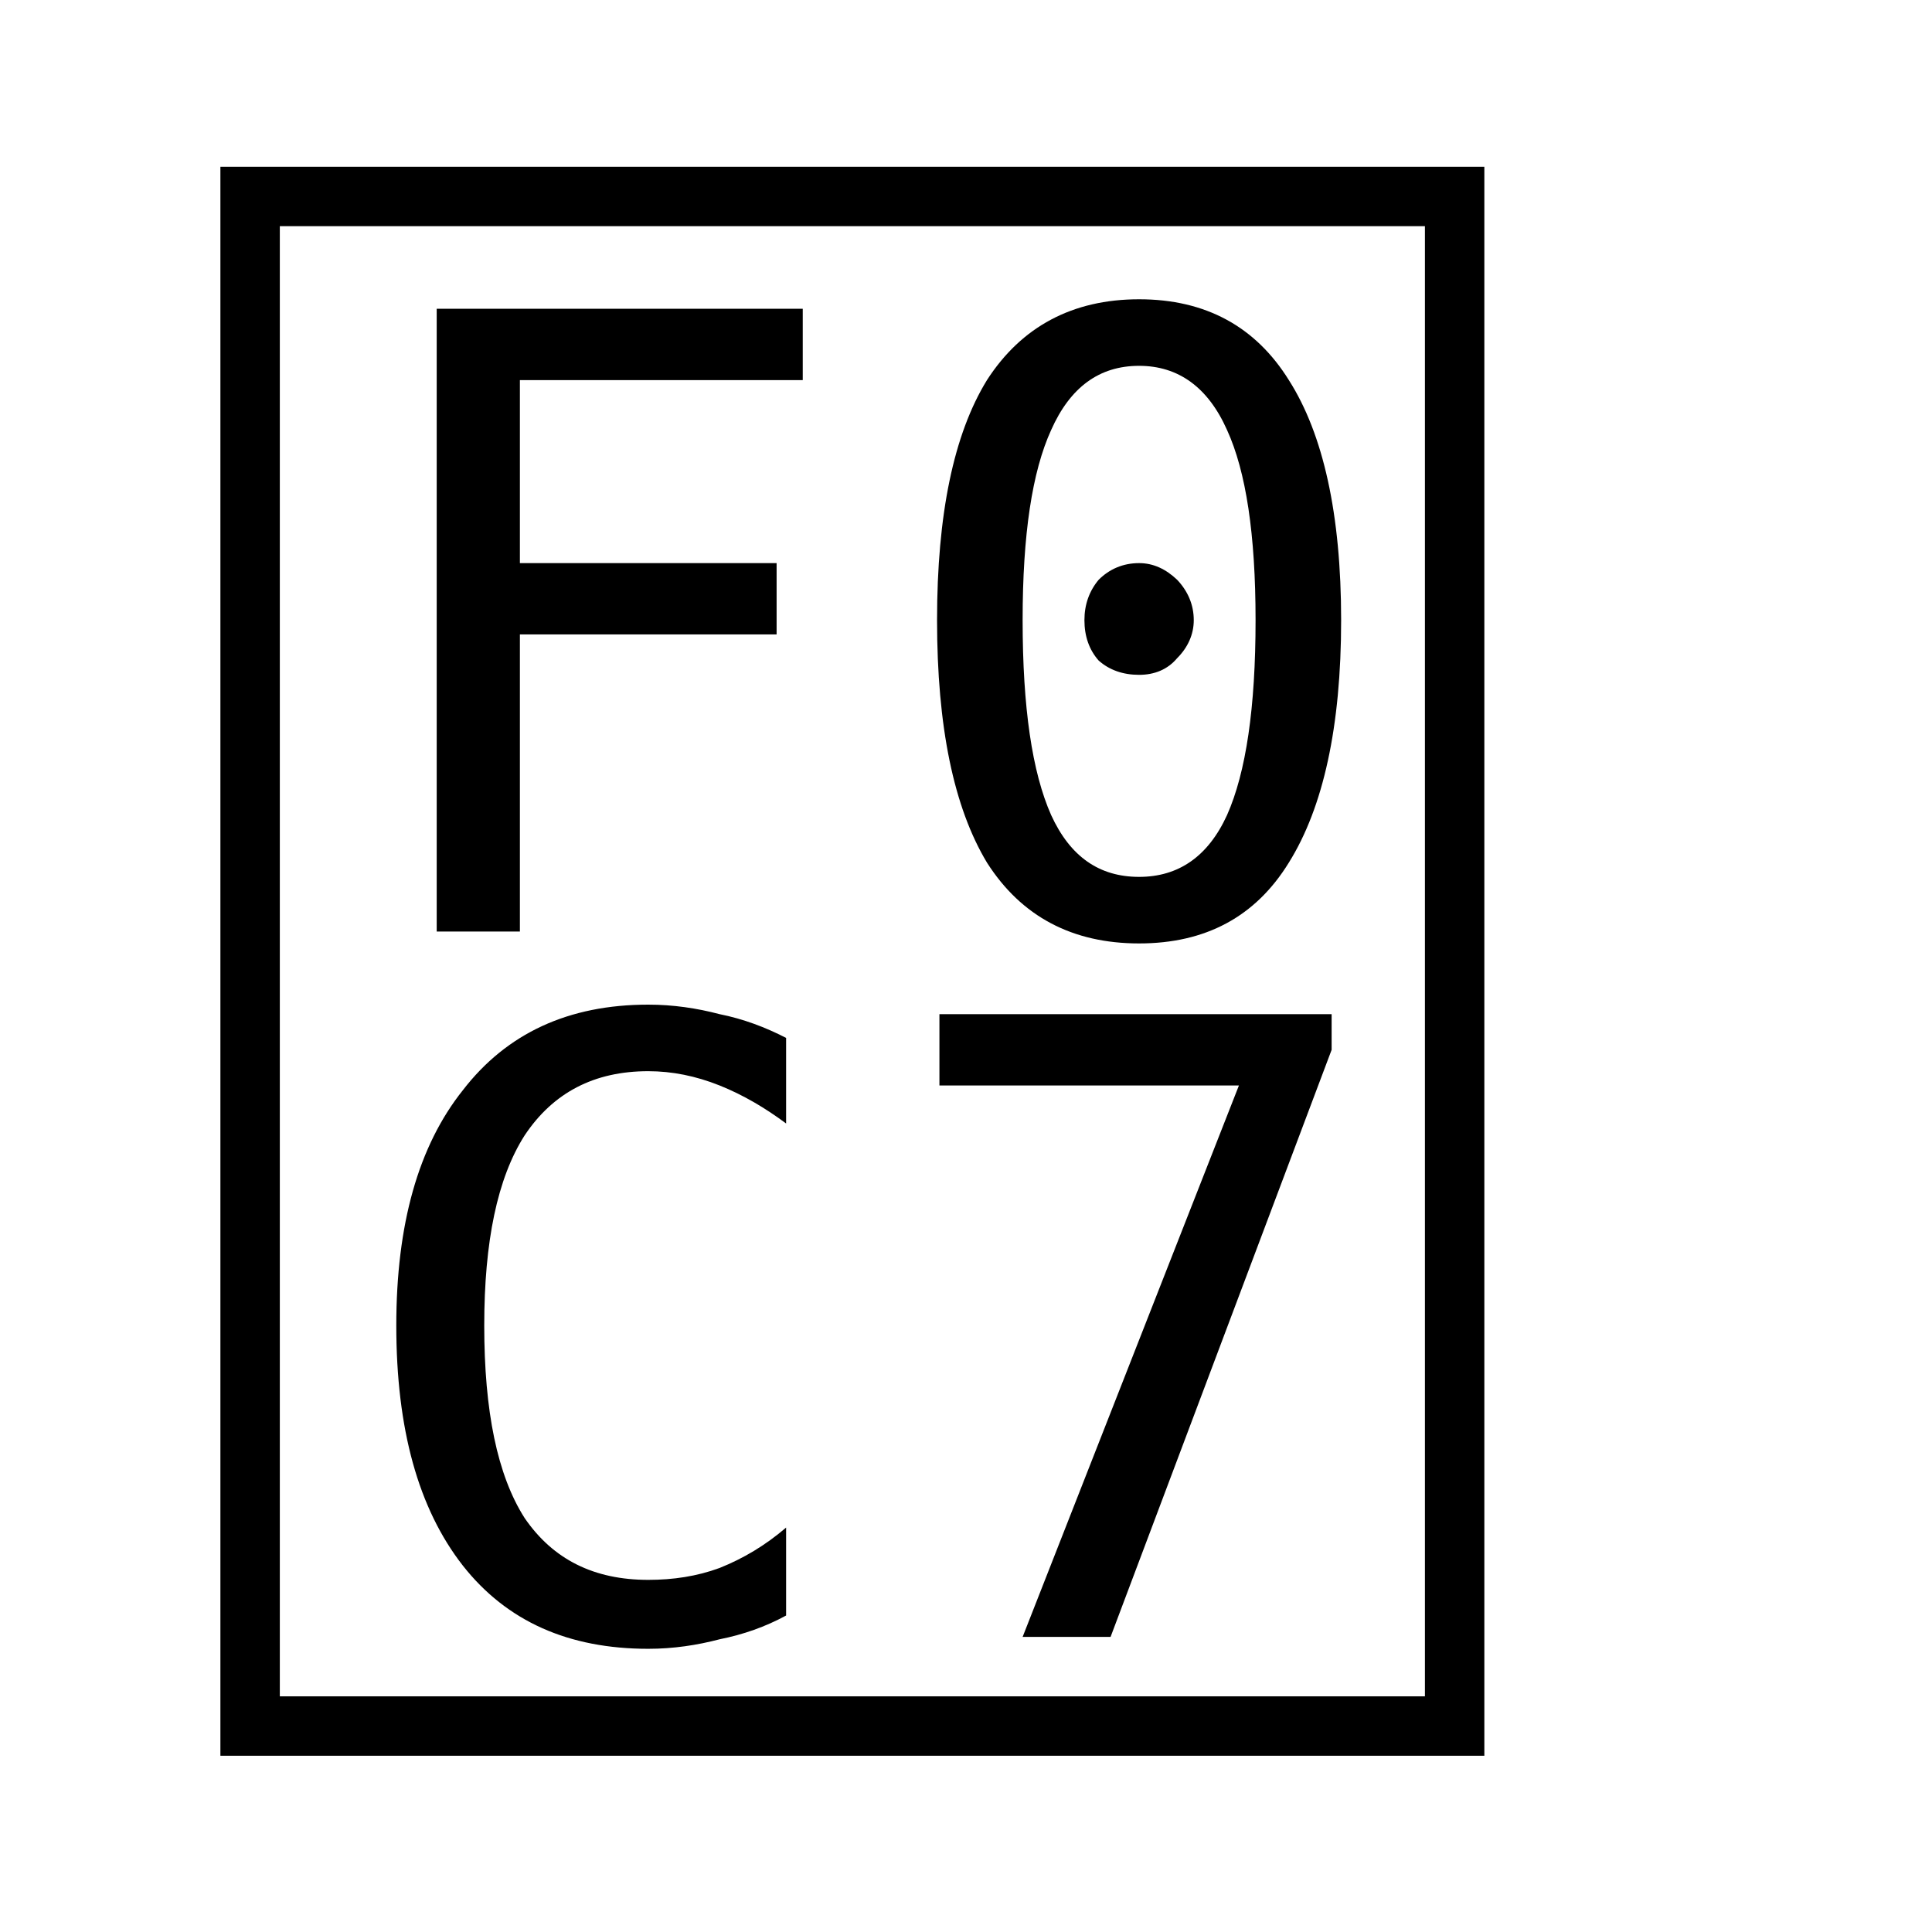
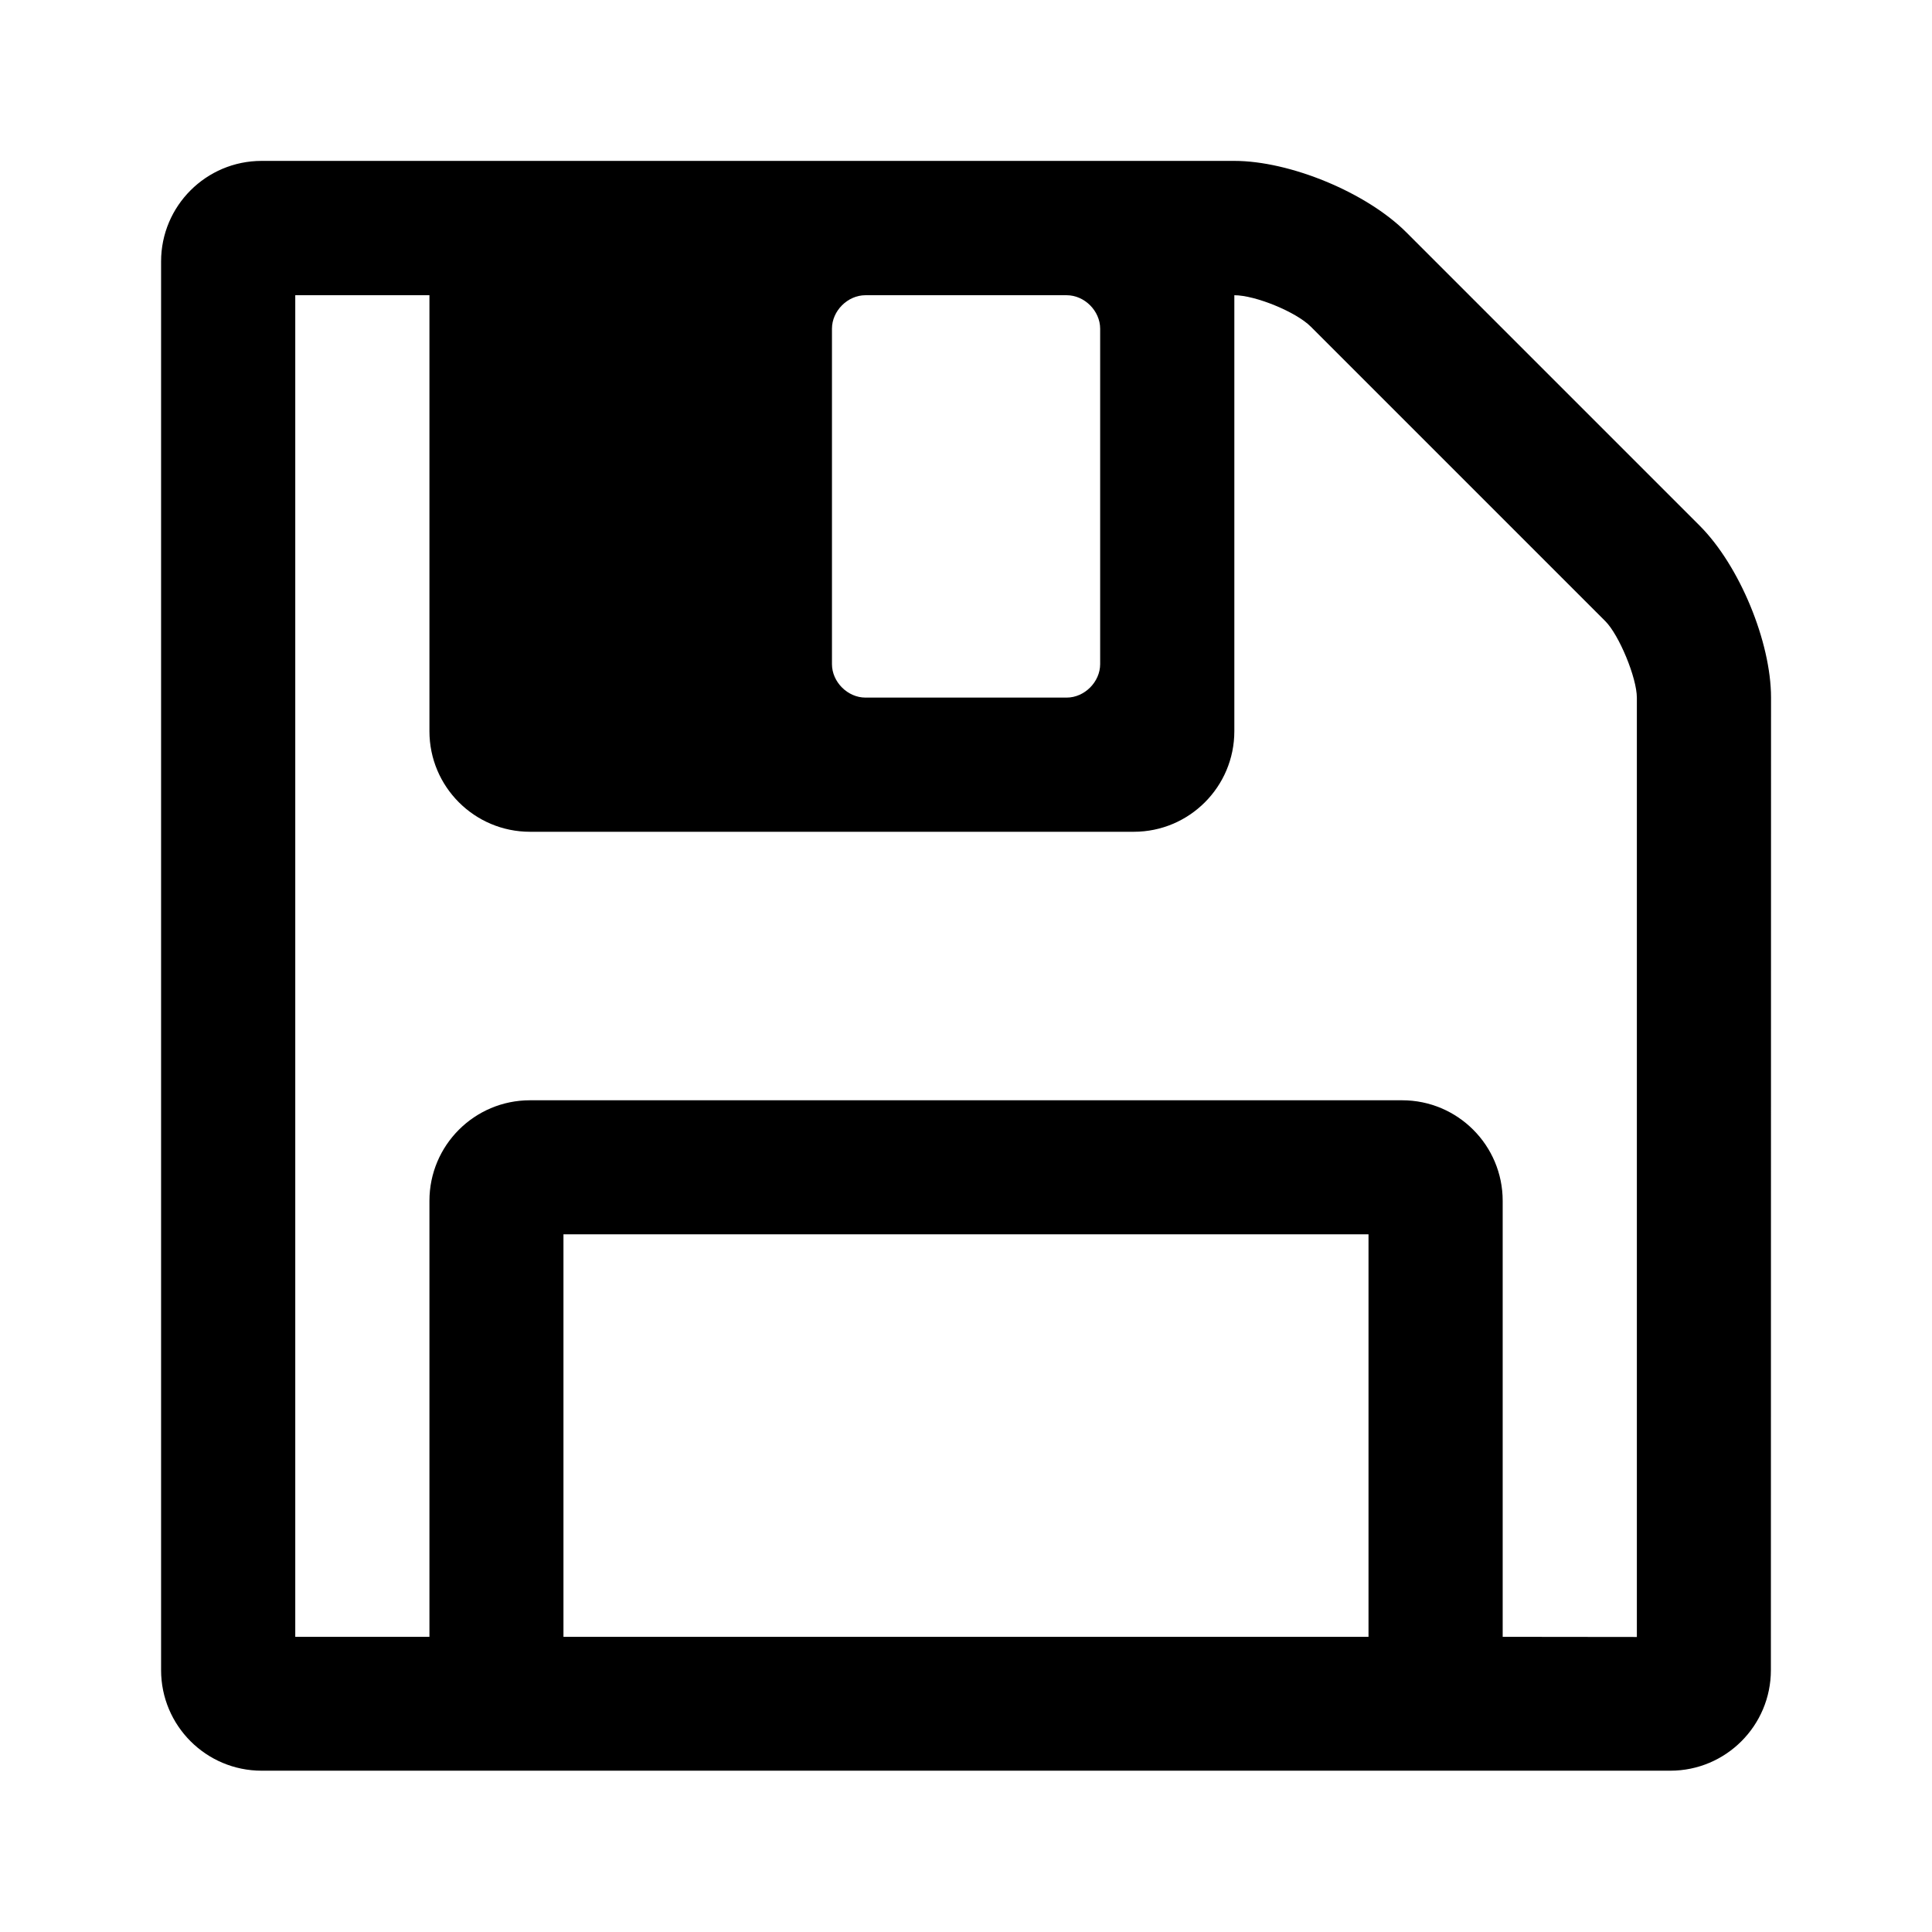
<svg xmlns="http://www.w3.org/2000/svg" width="48" height="48" viewBox="0 0 12.7 12.7" version="1.1" id="svg4290">
  <defs id="defs4287" />
  <g id="layer1" transform="translate(-102.5981,-83.17334)">
-     <text xml:space="preserve" style="font-size:12.347px;line-height:1.25;font-family:'LubalGraph Bd BT';-inkscape-font-specification:'LubalGraph Bd BT';letter-spacing:0px;word-spacing:0px;stroke-width:0.265" x="103.656" y="93.933" id="text8876">
-       <tspan id="tspan8874" style="font-style:normal;font-variant:normal;font-weight:normal;font-stretch:normal;font-family:FontAwesome;-inkscape-font-specification:FontAwesome;stroke-width:0.265" x="103.656" y="93.933"></tspan>
-     </text>
+     <path d="m 106.302,93.933 v -2.646 h 5.292 v 2.646 z m 6.174,0 v -2.866 c 0,-0.365 -0.296,-0.661 -0.661,-0.661 h -5.733 c -0.365,0 -0.661,0.296 -0.661,0.661 v 2.866 h -0.882 v -8.819 h 0.882 v 2.866 c 0,0.365 0.296,0.661 0.661,0.661 h 3.969 c 0.365,0 0.661,-0.296 0.661,-0.661 v -2.866 c 0.138,0 0.407,0.11 0.503,0.207 l 1.936,1.936 c 0.09,0.09 0.207,0.372 0.207,0.503 v 6.174 z m -2.646,-6.394 c 0,0.117 -0.103,0.22 -0.22,0.22 h -1.323 c -0.117,0 -0.22,-0.103 -0.22,-0.22 v -2.205 c 0,-0.117 0.103,-0.22 0.22,-0.22 h 1.323 c 0.117,0 0.22,0.103 0.22,0.22 z m 4.41,0.22 c 0,-0.365 -0.207,-0.868 -0.469,-1.13 l -1.929,-1.929 c -0.262,-0.262 -0.765,-0.469 -1.13,-0.469 h -6.394 c -0.365,0 -0.661,0.296 -0.661,0.661 v 9.26 c 0,0.365 0.296,0.661 0.661,0.661 h 9.26 c 0.365,0 0.661,-0.296 0.661,-0.661 z" style="font-size:12.347px;line-height:1.25;font-family:FontAwesome;-inkscape-font-specification:FontAwesome;letter-spacing:0px;word-spacing:0px;stroke-width:0.265" id="path9" />
  </g>
</svg>
